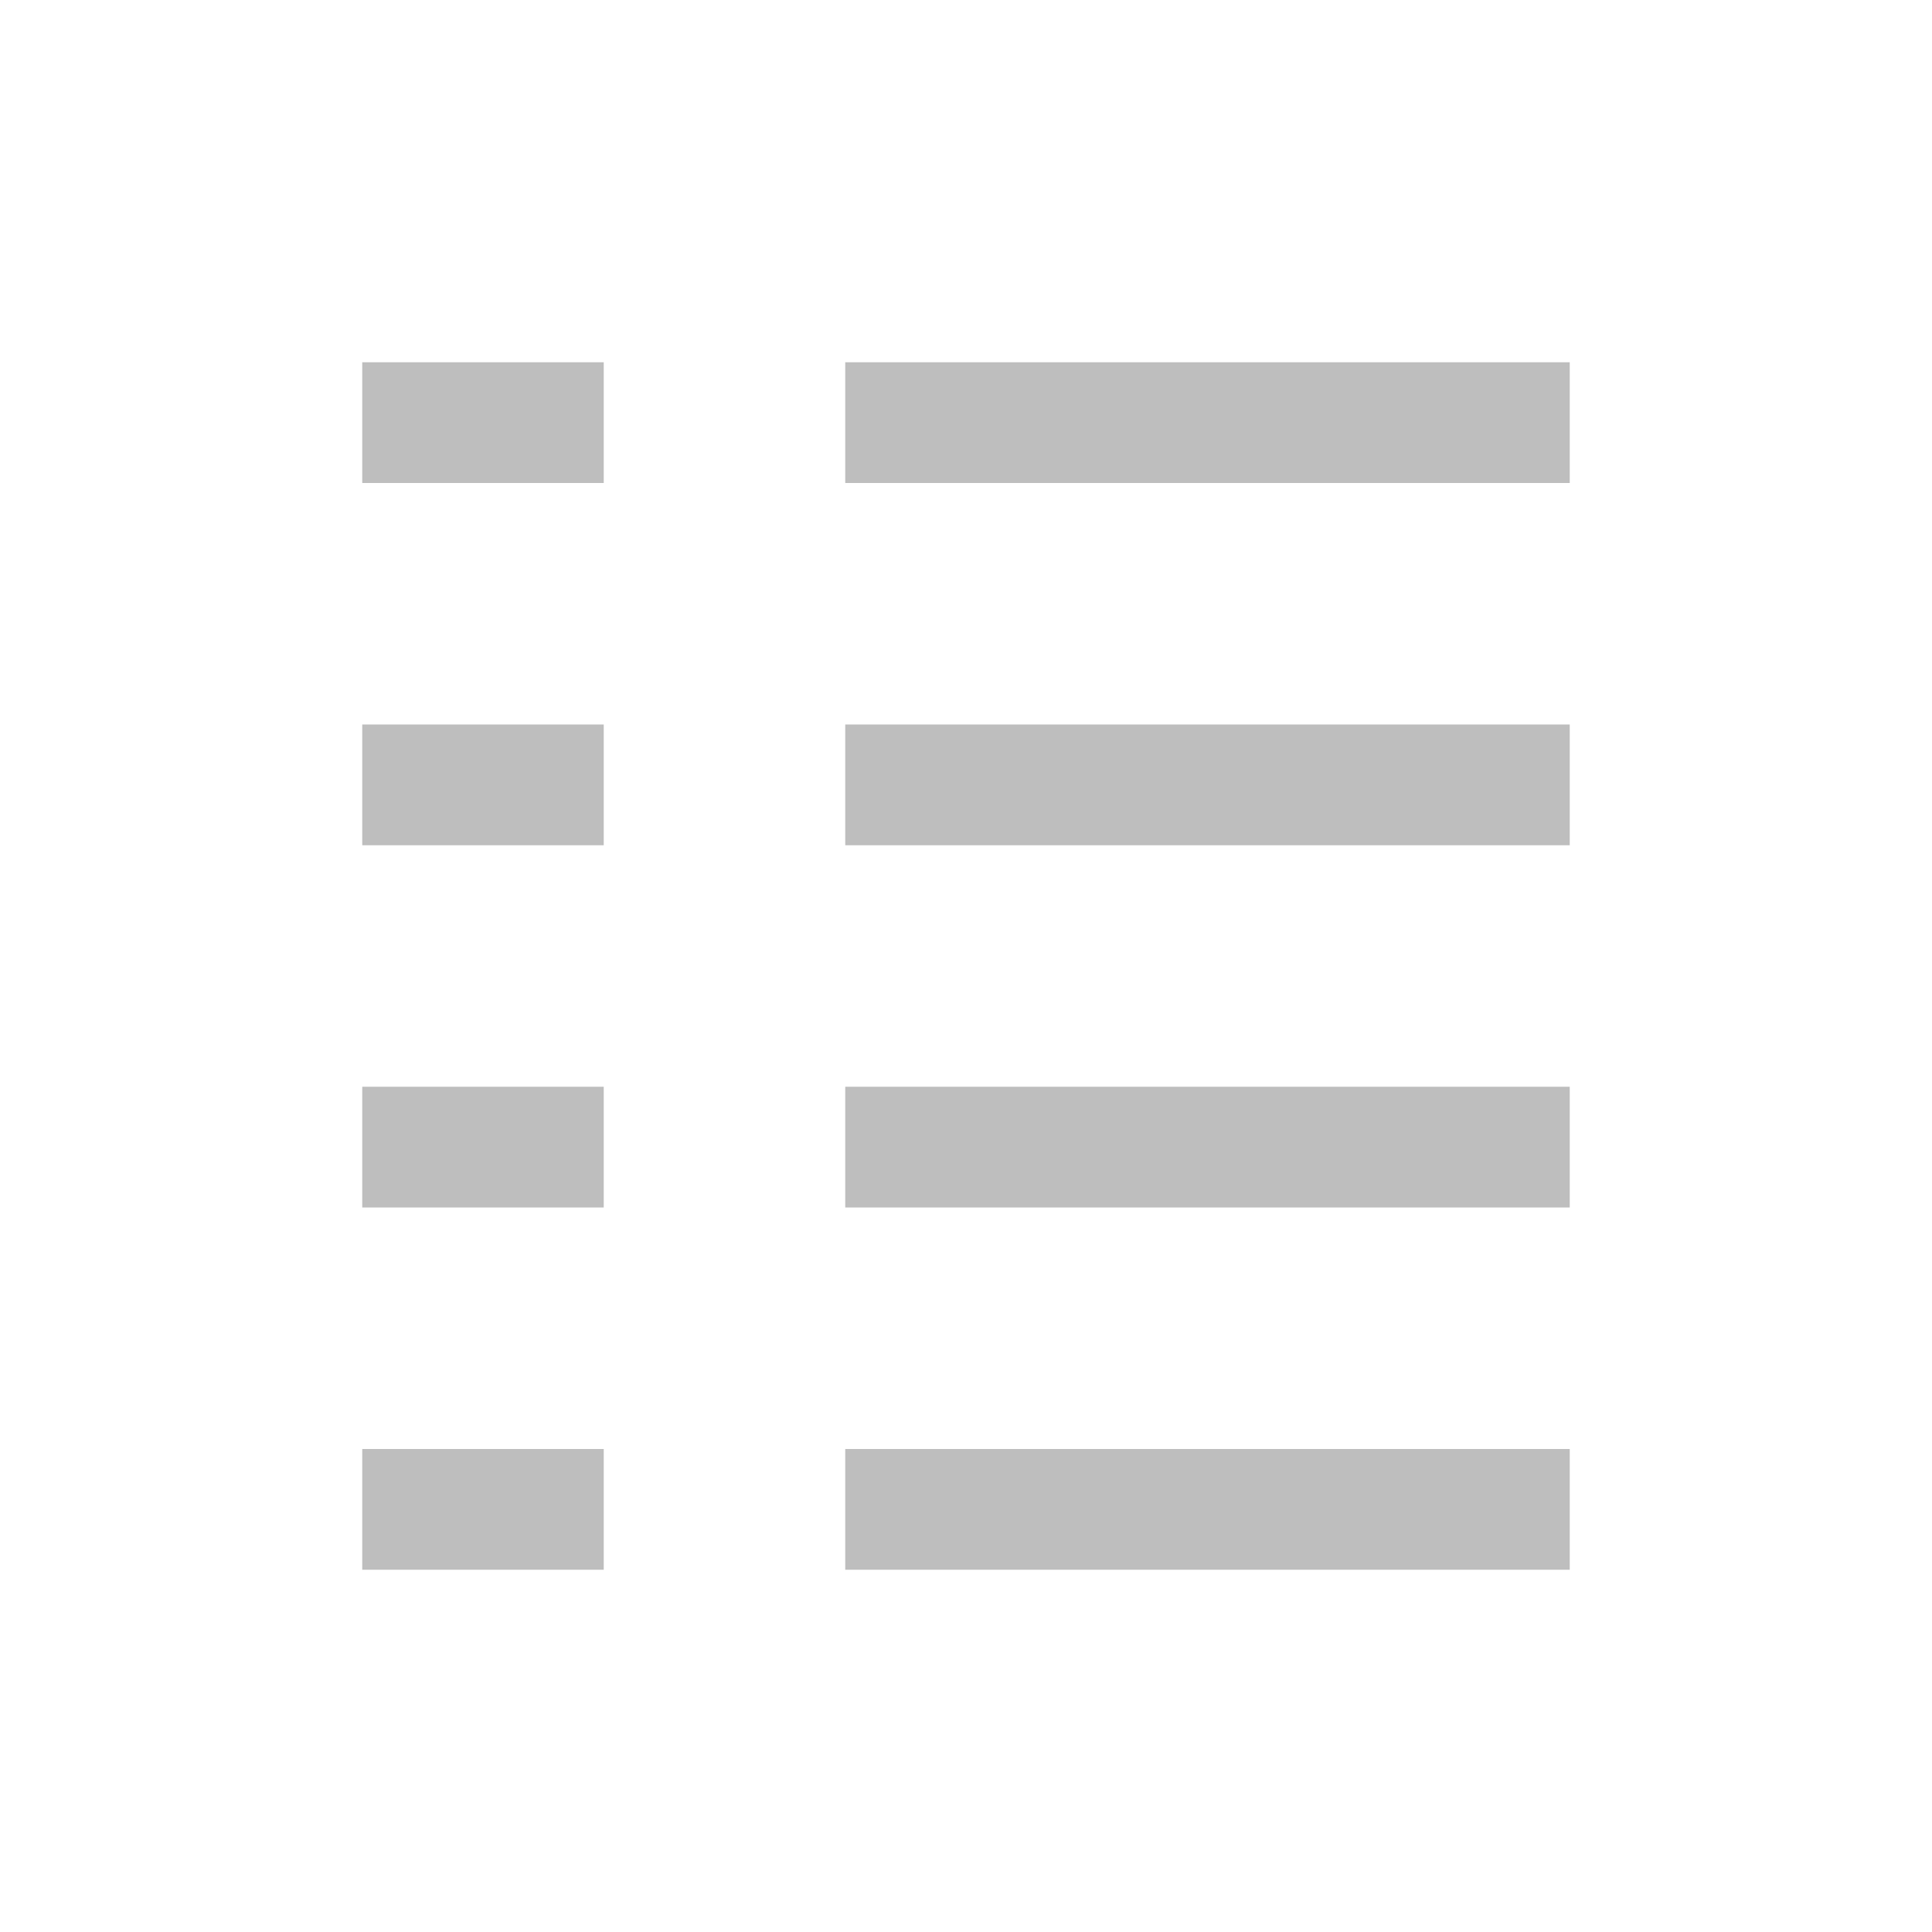
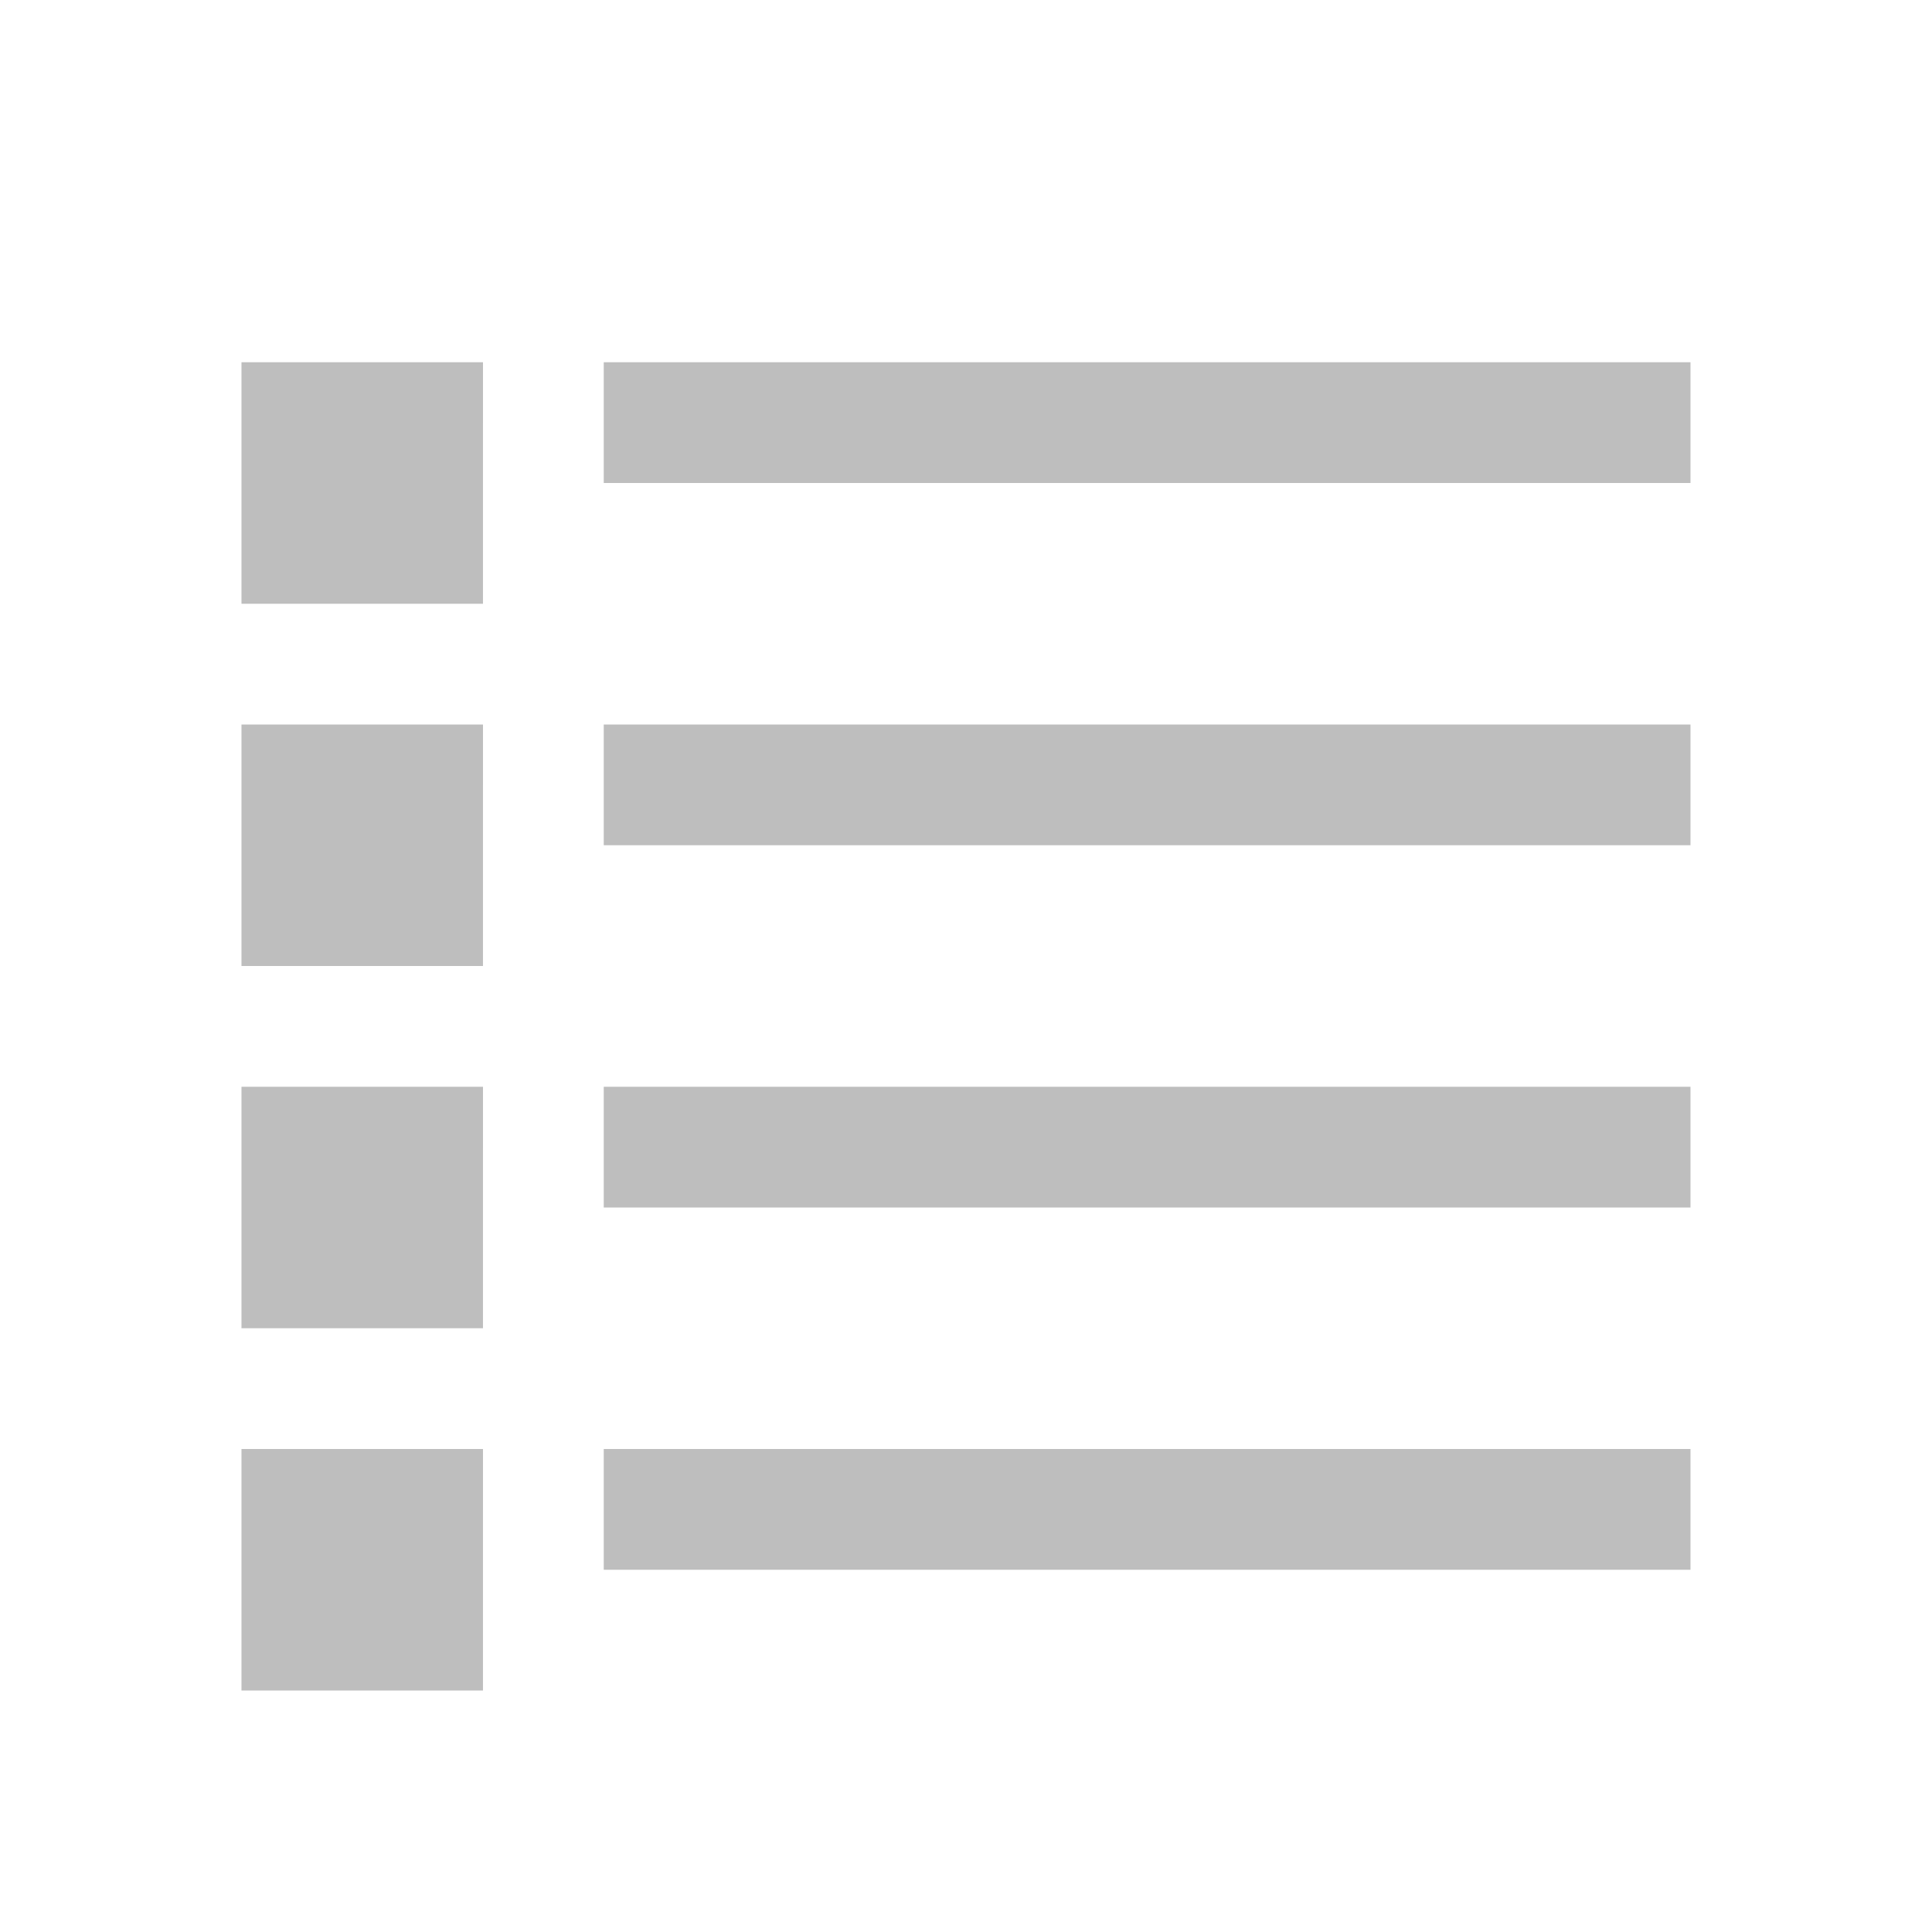
<svg xmlns="http://www.w3.org/2000/svg" xmlns:ns1="http://www.openswatchbook.org/uri/2009/osb" height="16" id="svg7384" style="enable-background:new" version="1.1" width="16">
  <defs id="defs7386">
    <linearGradient id="linearGradient5606" ns1:paint="solid">
      <stop id="stop5608" offset="0" style="stop-color:#000000;stop-opacity:1;" />
    </linearGradient>
    <filter color-interpolation-filters="sRGB" id="filter7554">
      <feBlend id="feBlend7556" in2="BackgroundImage" mode="darken" />
    </filter>
  </defs>
-   <g id="layer9" style="display:inline" transform="translate(-375.0001,-109)" />
-   <g id="layer10" style="display:inline;filter:url(#filter7554)" transform="translate(-375.0001,-109)" />
-   <g id="layer1" style="display:inline" transform="translate(-133.9999,-726)" />
-   <g id="layer14" style="display:inline" transform="translate(-375.0001,-109)" />
-   <g id="layer15" style="display:inline" transform="translate(-375.0001,-109)" />
-   <g id="g71291" style="display:inline" transform="translate(-375.0001,-109)" />
-   <g id="layer2" style="display:inline" transform="translate(-133.9999,-576)" />
-   <g id="g6058" style="display:inline" transform="translate(-133.9999,-576)" />
-   <g id="layer12" style="display:inline" transform="translate(-375.0001,-109)">
-     <path d="m 378,112 0,1 2,0 0,-1 z m 4,0 0,1 6,0 0,-1 z m -4,3 0,1 2,0 0,-1 z m 4,0 0,1 6,0 0,-1 z m -4,3 0,1 2,0 0,-1 z m 4,0 0,1 6,0 0,-1 z m -4,3 0,1 2,0 0,-1 z m 4,0 0,1 6,0 0,-1 z" id="path6171" style="color:#bebebe;fill:#bebebe;fill-opacity:1;stroke:none;stroke-width:1;marker:none;visibility:visible;display:inline;overflow:visible" />
+   <g id="layer9" style="display:inline" transform="translate(-375.0001,-149)" />
+   <g id="layer10" style="display:inline;filter:url(#filter7554)" transform="translate(-375.0001,-149)" />
+   <g id="layer1" style="display:inline" transform="translate(-133.9999,-766)" />
+   <g id="layer14" style="display:inline" transform="translate(-375.0001,-149)" />
+   <g id="layer15" style="display:inline" transform="translate(-375.0001,-149)" />
+   <g id="g71291" style="display:inline" transform="translate(-375.0001,-149)" />
+   <g id="layer2" style="display:inline" transform="translate(-133.9999,-616)" />
+   <g id="g6058" style="display:inline" transform="translate(-133.9999,-616)" />
+   <g id="layer12" style="display:inline" transform="translate(-375.0001,-149)">
+     <path d="m 377,152 -1.1e-4,2 2,0 1.1e-4,-2 z m 3,0 0,1 9,0 0,-1 z m -3,3 -1.1e-4,2 2,0 1.1e-4,-2 z m 3,0 0,1 9,0 0,-1 z m -3,3 -1.1e-4,2 2,0 1.1e-4,-2 z m 3,0 0,1 9,0 0,-1 z m -3,3 -1.1e-4,2 2,0 1.1e-4,-2 z m 3,0 0,1 9,0 0,-1 z" id="path6171" style="color:#bebebe;fill:#bebebe;fill-opacity:1;stroke:none;stroke-width:1;marker:none;visibility:visible;display:inline;overflow:visible" />
  </g>
</svg>
